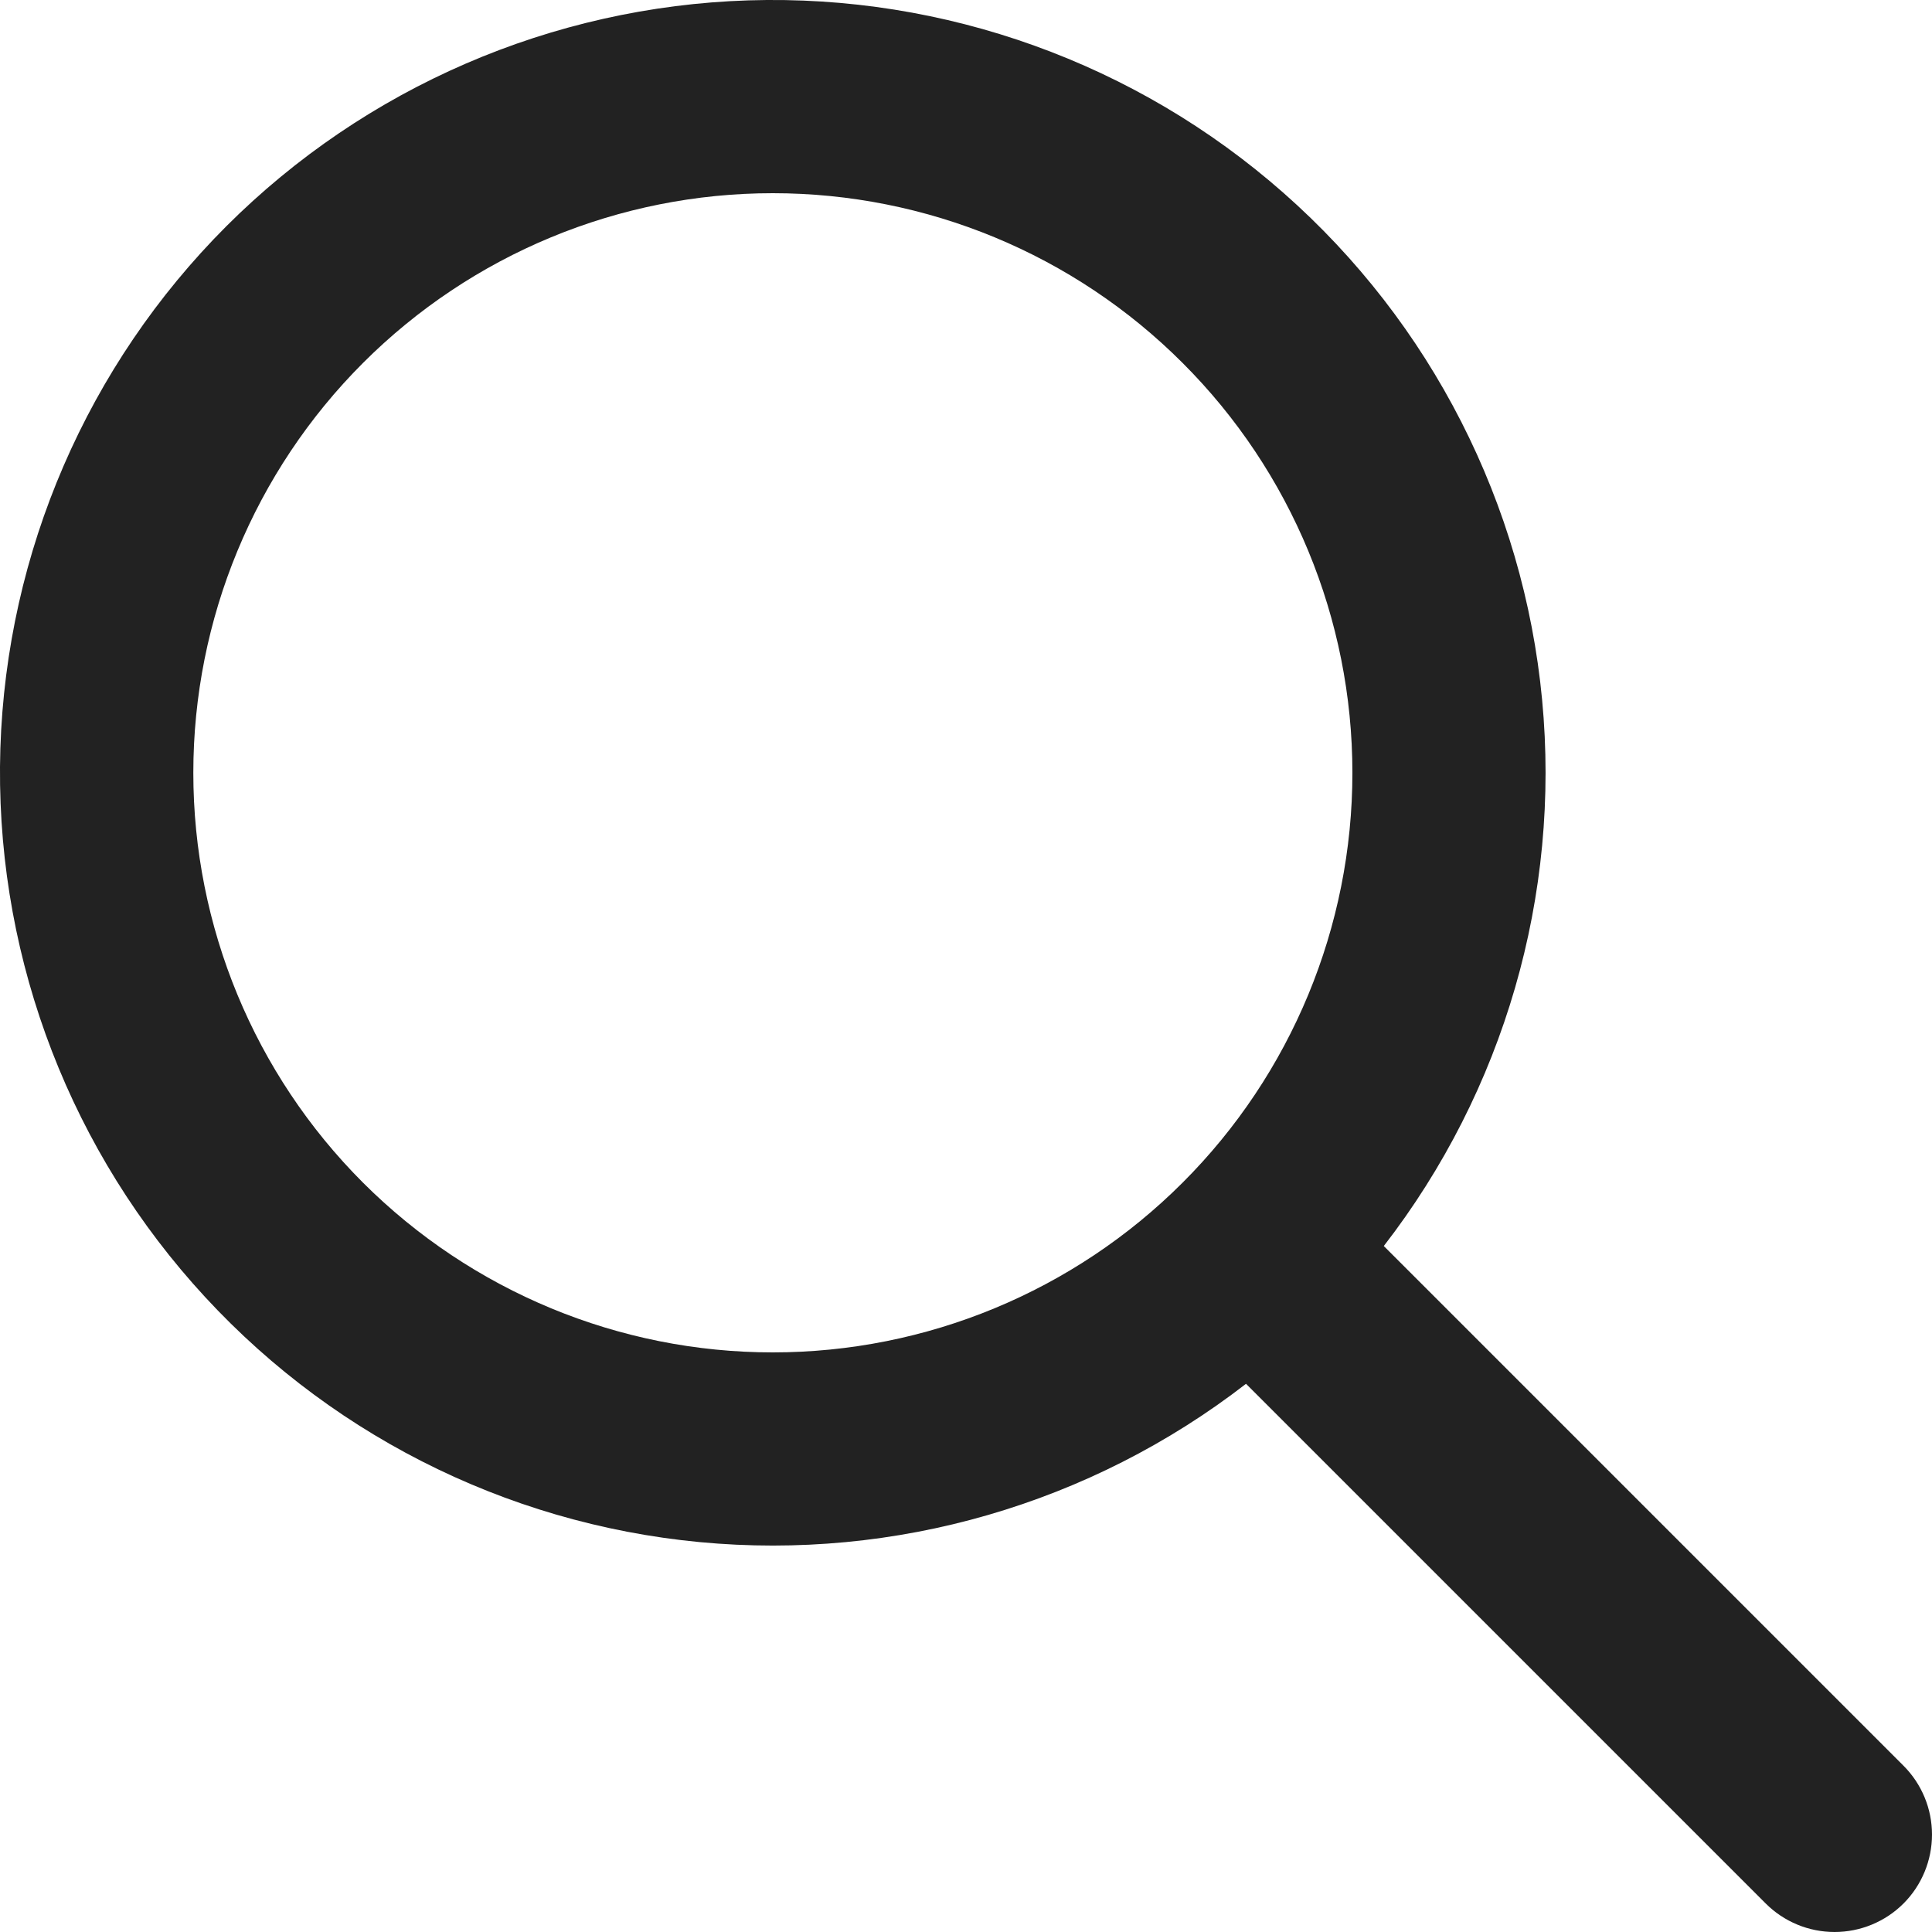
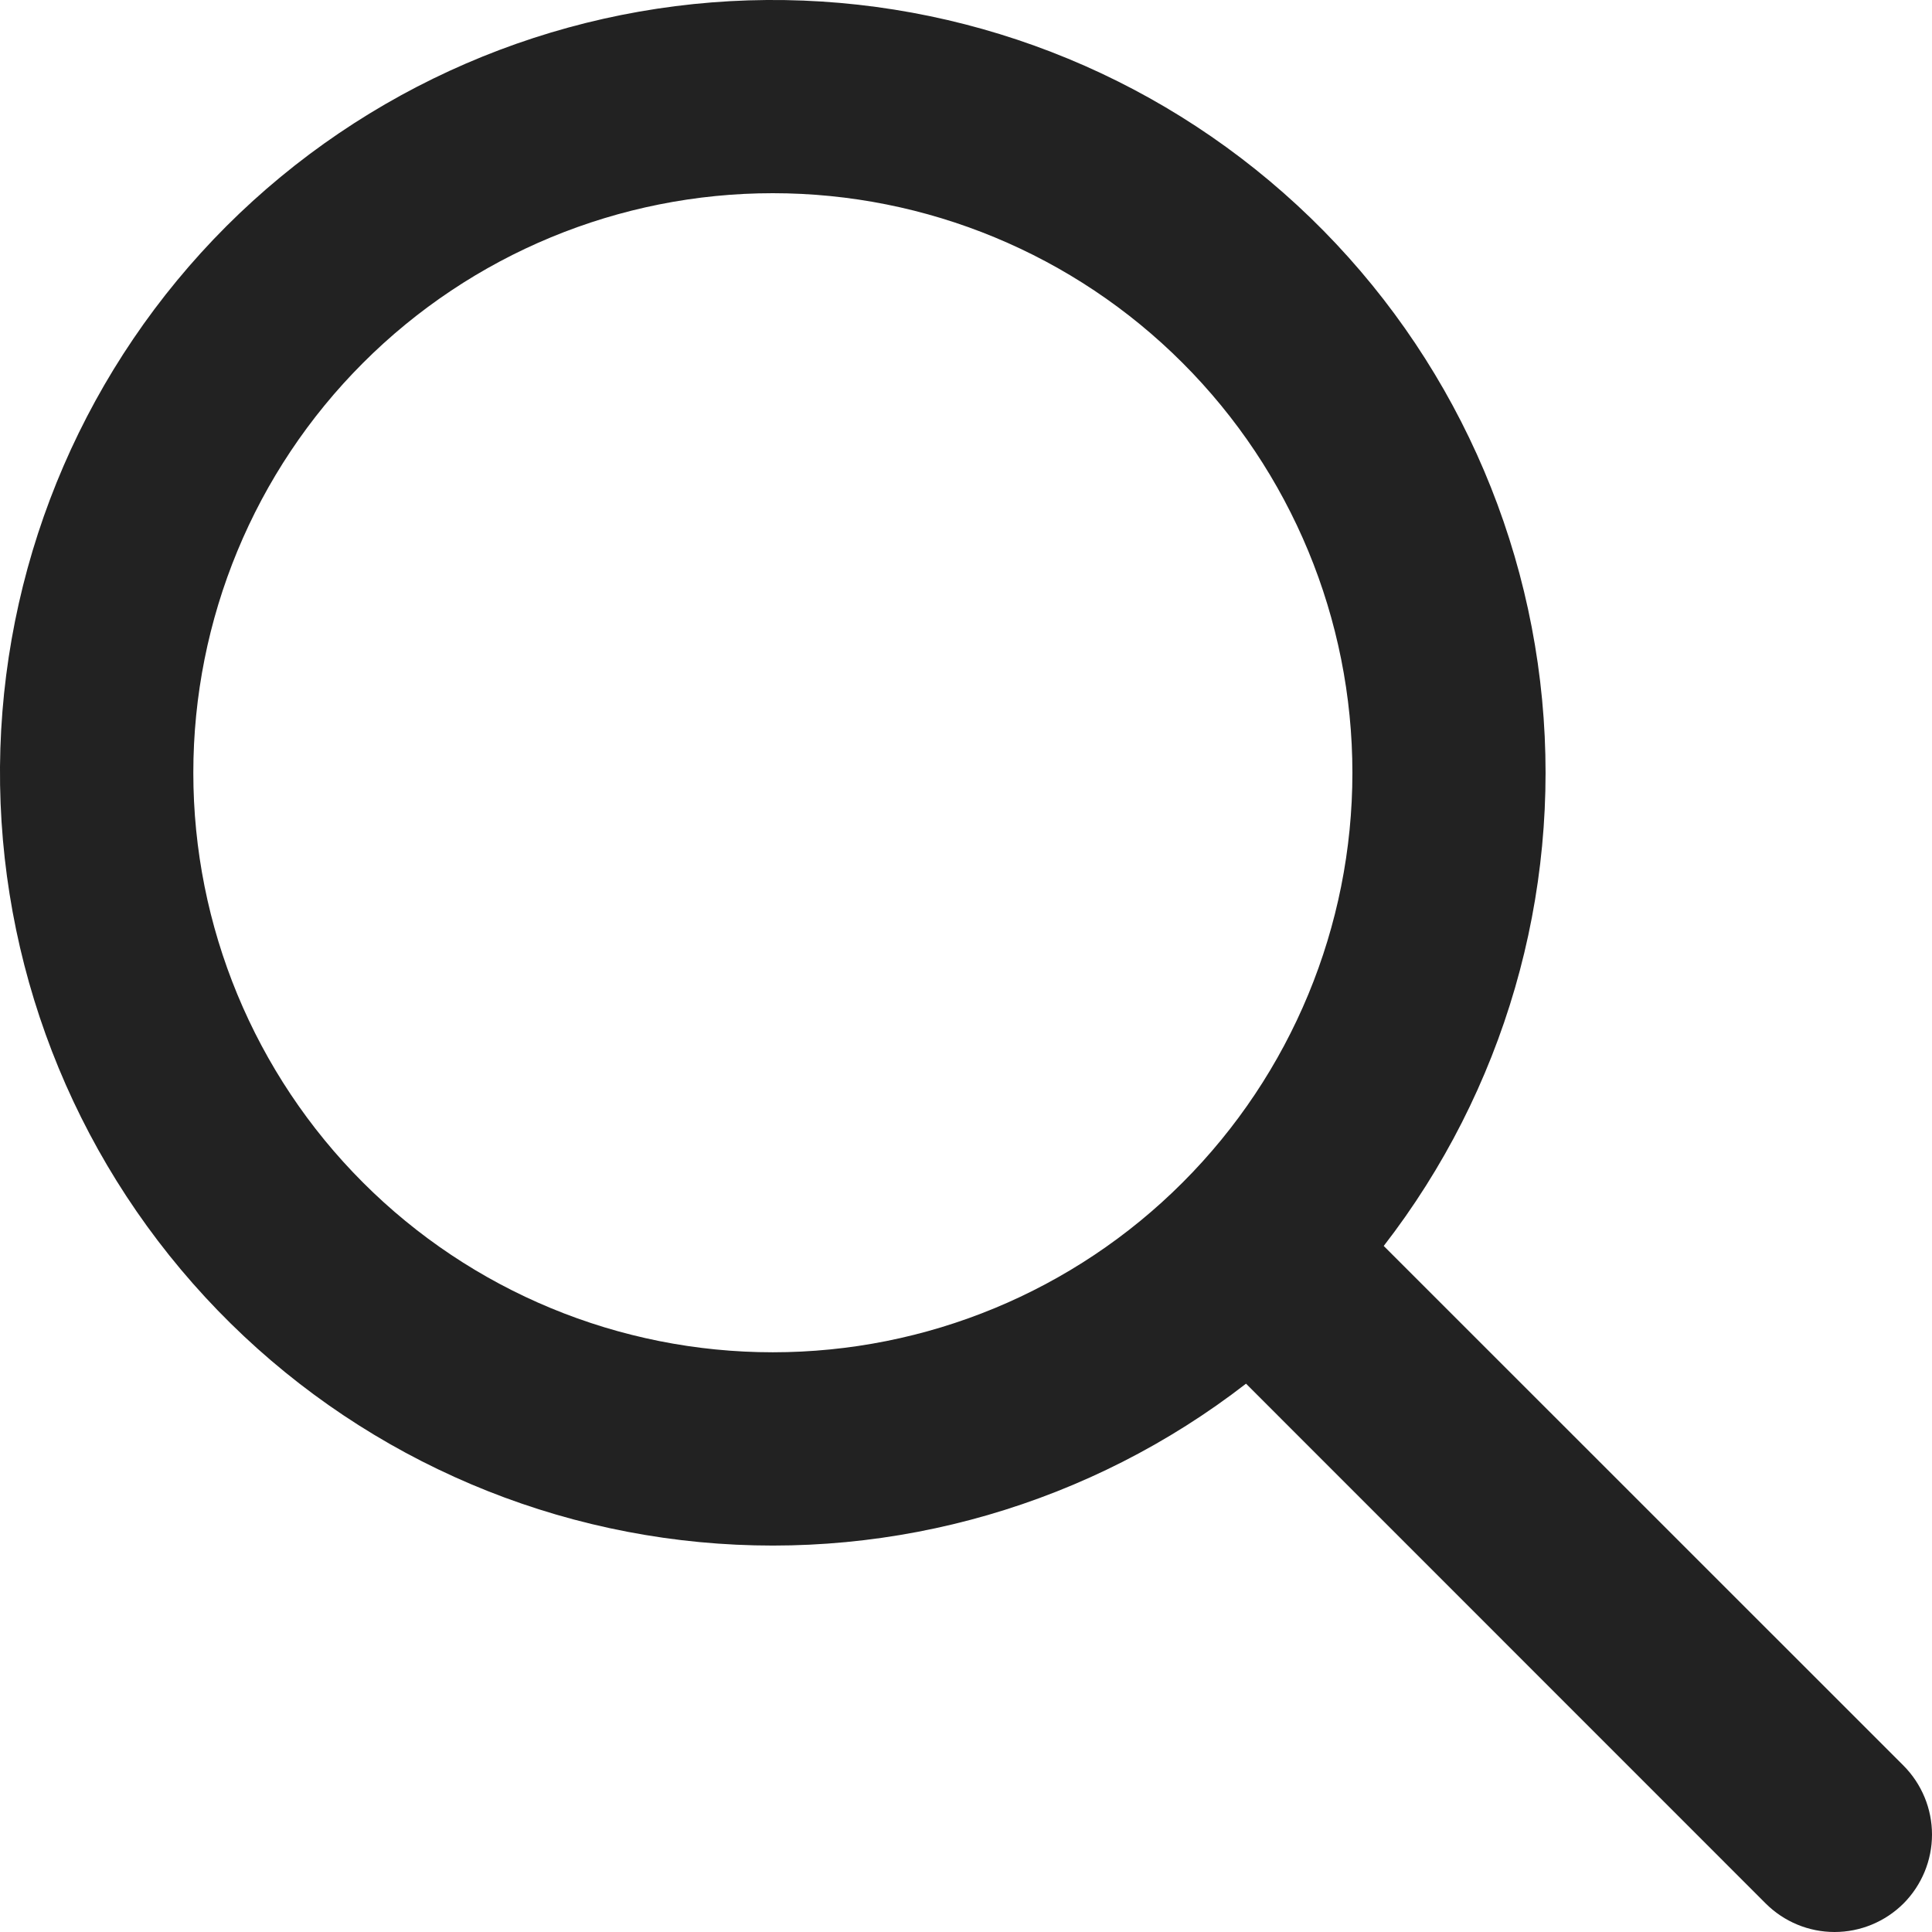
<svg xmlns="http://www.w3.org/2000/svg" width="16" height="16" viewBox="0 0 16 16" fill="none">
-   <path fill-rule="evenodd" clip-rule="evenodd" d="M11.46 10.319L15.764 14.623C15.915 14.774 16 14.979 16 15.193C16 15.407 15.915 15.613 15.764 15.764C15.613 15.915 15.407 16 15.193 16C14.979 16 14.774 15.915 14.623 15.764L10.319 11.46C9.032 12.456 7.414 12.925 5.794 12.771C4.174 12.617 2.674 11.852 1.598 10.63C0.522 9.409 -0.048 7.824 0.003 6.198C0.055 4.571 0.724 3.025 1.874 1.874C3.025 0.724 4.571 0.055 6.198 0.003C7.824 -0.048 9.409 0.522 10.63 1.598C11.852 2.674 12.617 4.174 12.771 5.794C12.925 7.414 12.456 9.032 11.46 10.319H11.46ZM6.4 11.2C7.673 11.2 8.894 10.694 9.794 9.794C10.695 8.894 11.2 7.673 11.2 6.4C11.2 5.127 10.695 3.906 9.794 3.006C8.894 2.105 7.673 1.6 6.4 1.6C5.127 1.6 3.907 2.105 3.006 3.006C2.106 3.906 1.601 5.127 1.601 6.4C1.601 7.673 2.106 8.894 3.006 9.794C3.907 10.694 5.127 11.2 6.4 11.2Z" fill="#222222" />
+   <path fill-rule="evenodd" clip-rule="evenodd" d="M11.46 10.319L15.764 14.622C15.915 14.774 16 14.979 16 15.193C16 15.407 15.915 15.612 15.764 15.764C15.612 15.915 15.407 16 15.193 16C14.979 16 14.774 15.915 14.622 15.763L10.319 11.459C9.032 12.456 7.414 12.925 5.794 12.771C4.174 12.617 2.673 11.851 1.598 10.63C0.522 9.409 -0.048 7.824 0.003 6.198C0.055 4.571 0.724 3.025 1.874 1.874C3.025 0.724 4.571 0.055 6.198 0.003C7.824 -0.048 9.409 0.522 10.63 1.598C11.851 2.673 12.617 4.174 12.771 5.794C12.925 7.414 12.456 9.032 11.459 10.319H11.46ZM6.4 11.199C7.673 11.199 8.894 10.694 9.794 9.793C10.694 8.893 11.2 7.672 11.2 6.4C11.2 5.127 10.694 3.906 9.794 3.006C8.894 2.105 7.673 1.6 6.4 1.6C5.127 1.6 3.906 2.105 3.006 3.006C2.106 3.906 1.601 5.127 1.601 6.4C1.601 7.672 2.106 8.893 3.006 9.793C3.906 10.694 5.127 11.199 6.4 11.199Z" fill="#222222" />
</svg>
